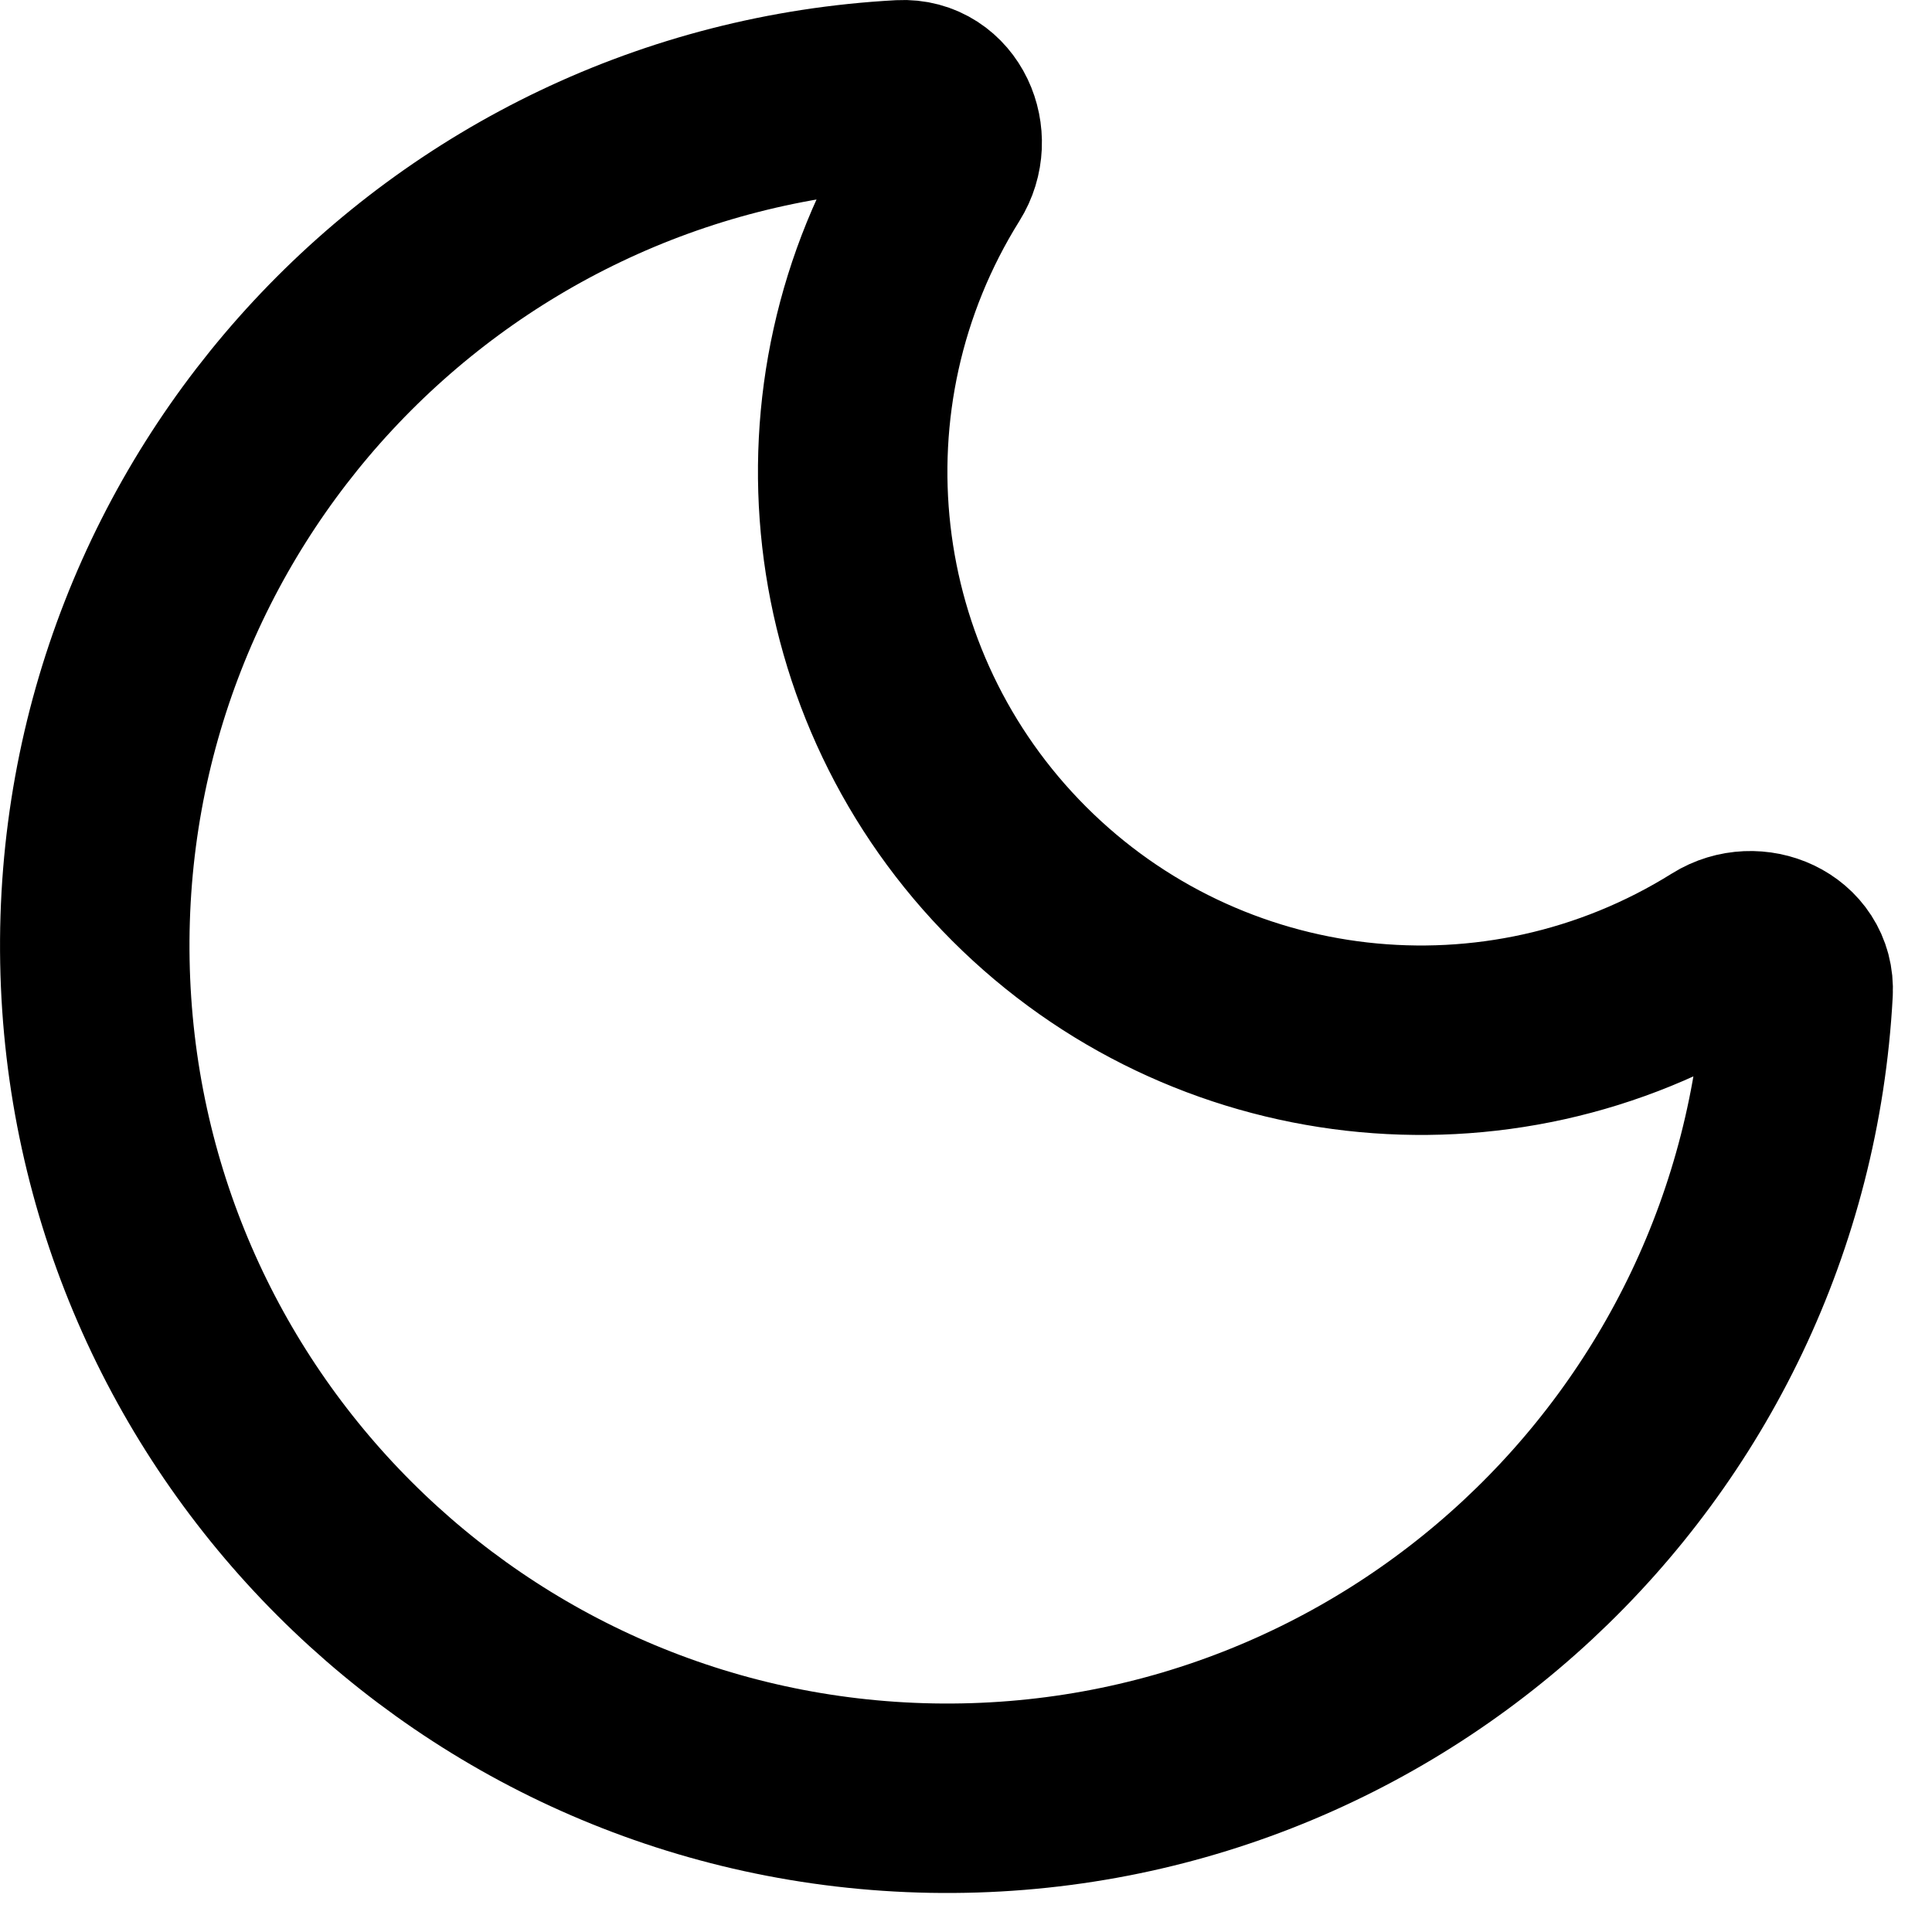
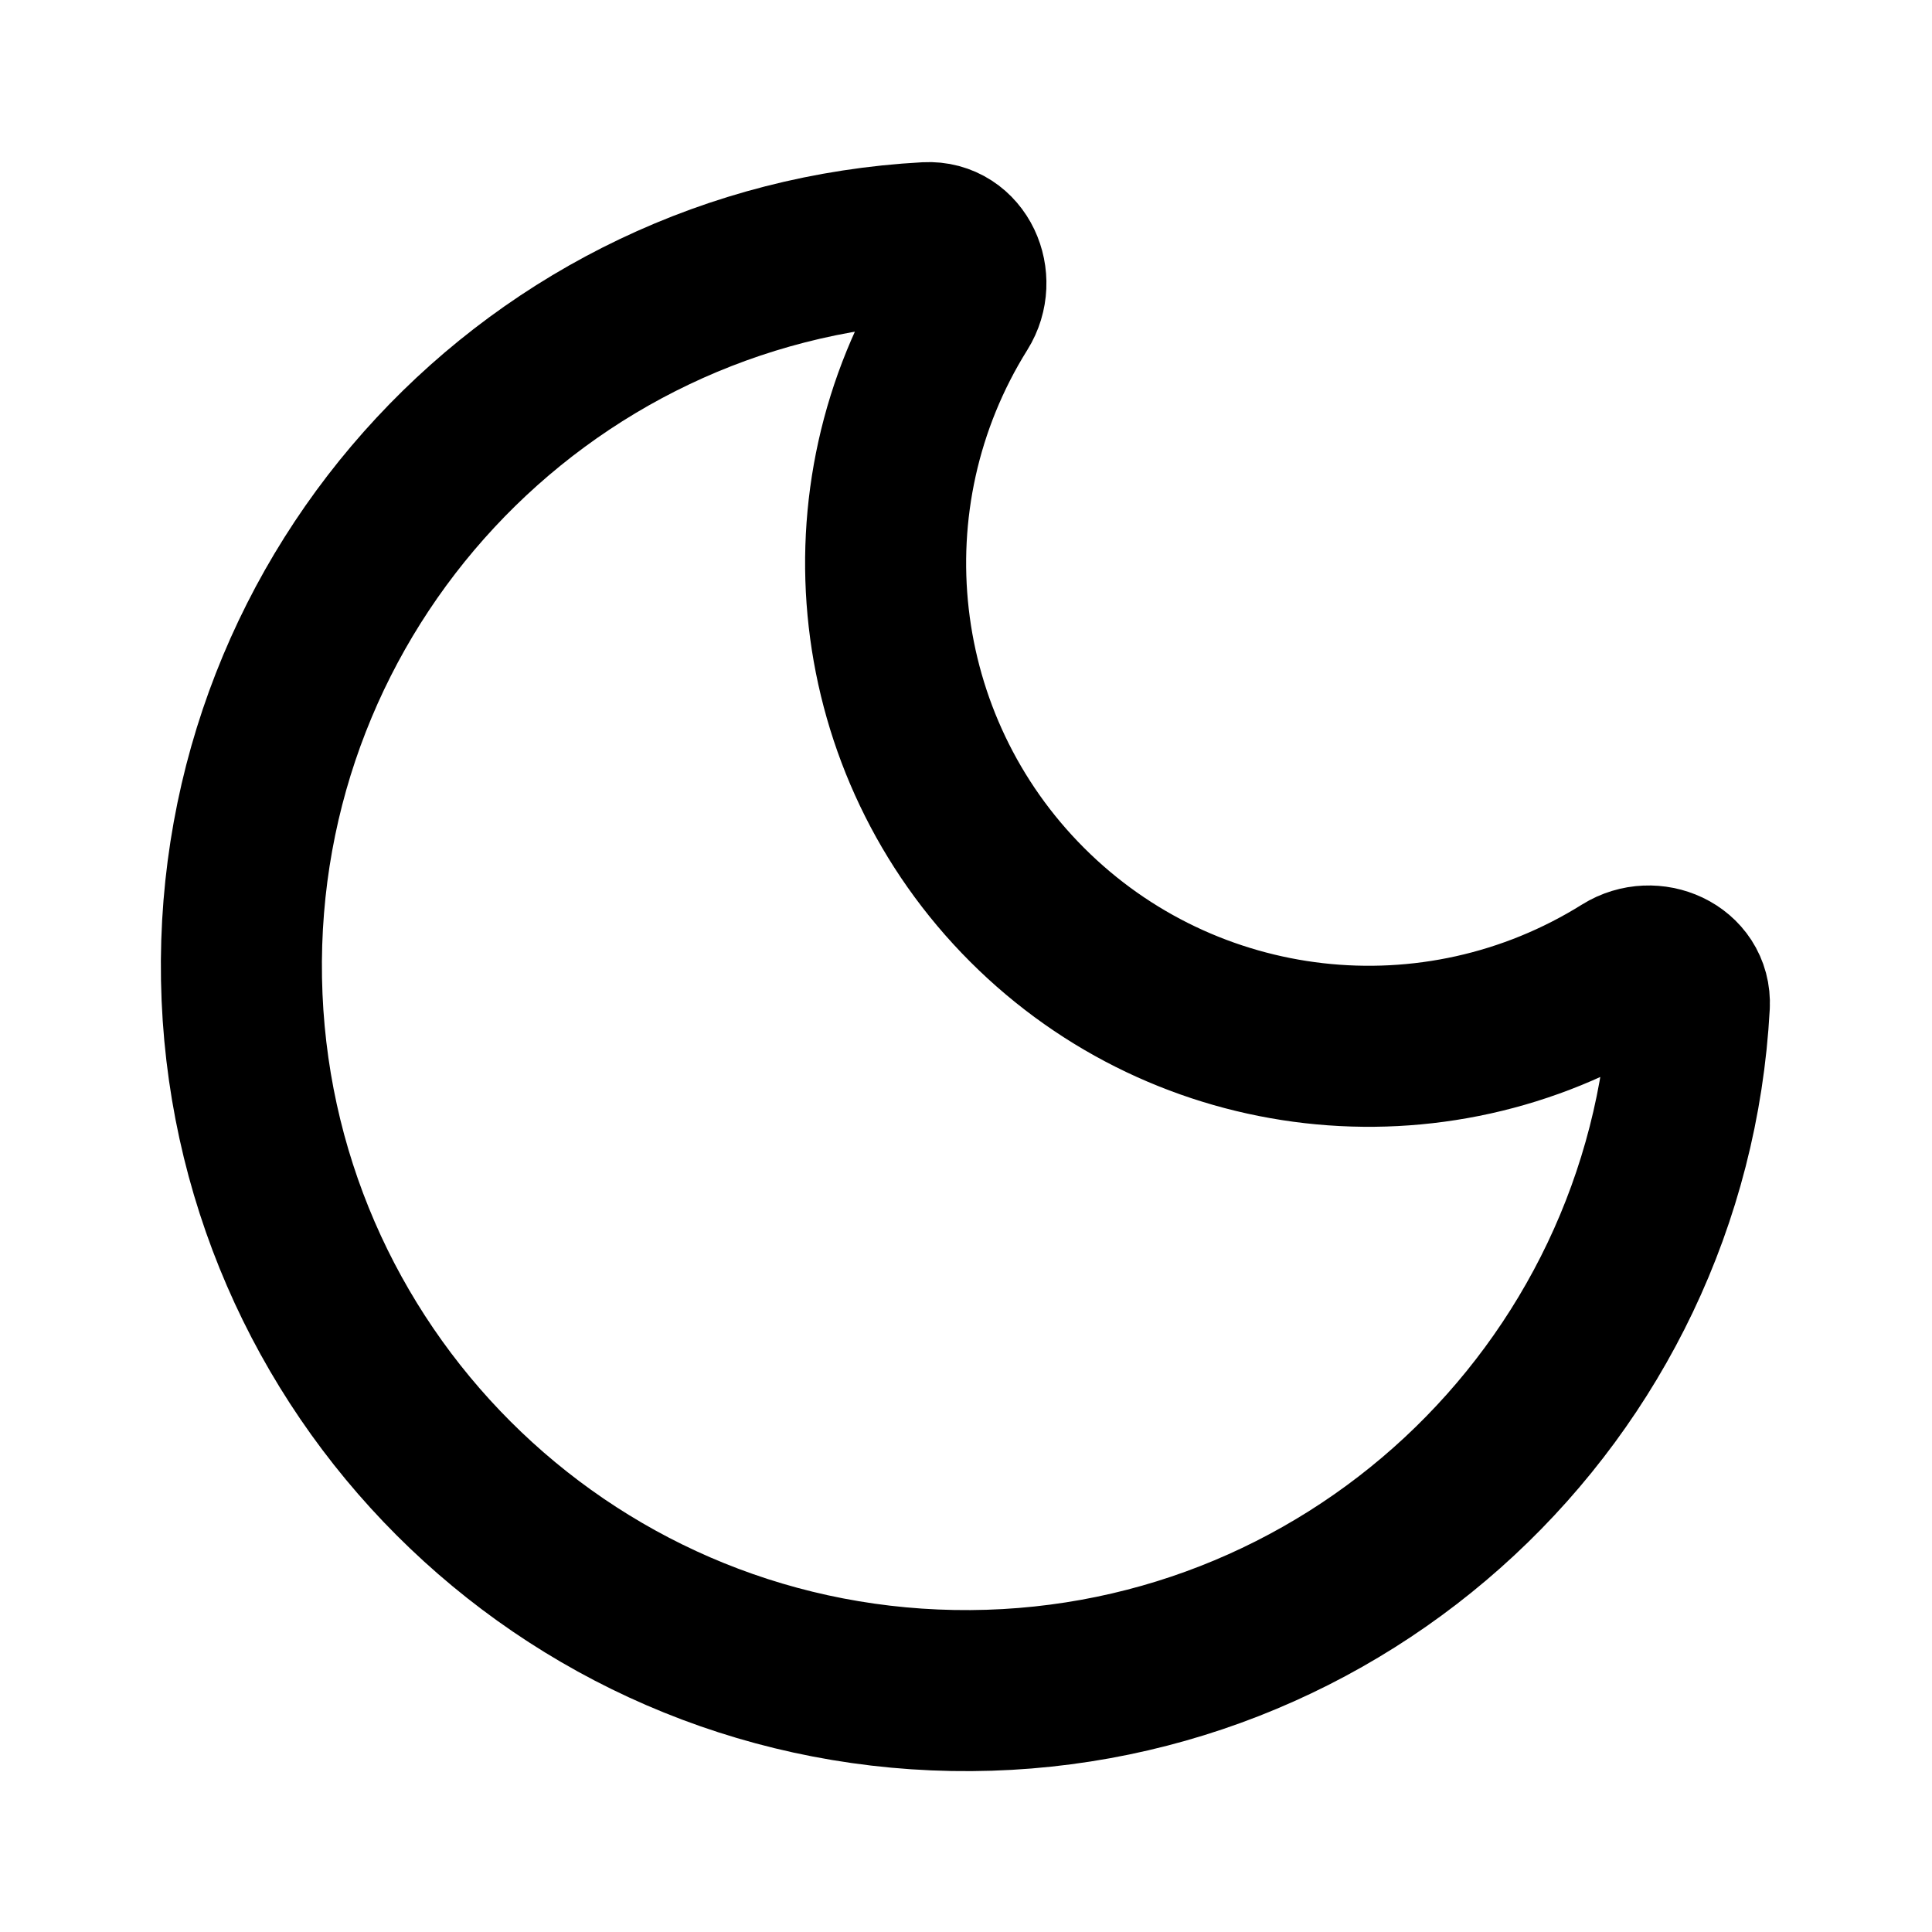
- <svg xmlns="http://www.w3.org/2000/svg" viewBox="0 0 17 17" fill="none">
-   <path d="M15.822 8.727C15.605 12.759 12.235 15.894 8.199 15.822C4.162 15.749 0.908 12.495 0.835 8.459C0.762 4.422 3.897 1.052 7.928 0.834C8.266 0.816 8.443 1.217 8.263 1.503C7.029 3.478 7.321 6.043 8.968 7.689C10.614 9.335 13.179 9.627 15.153 8.393C15.44 8.214 15.841 8.39 15.822 8.727" stroke="currentColor" stroke-width="1.667" stroke-linecap="round" stroke-linejoin="round" />
+ <svg xmlns="http://www.w3.org/2000/svg" viewBox="0 0 20 20" fill="none">
+   <path d="M17.488 10.405C17.27 14.436 13.9 17.572 9.864 17.5C5.827 17.427 2.573 14.173 2.5 10.136C2.427 6.1 5.562 2.73 9.593 2.512C9.931 2.494 10.107 2.895 9.928 3.181C8.694 5.155 8.986 7.72 10.633 9.367C12.279 11.013 14.844 11.305 16.818 10.071C17.105 9.892 17.506 10.068 17.488 10.405" stroke="currentColor" stroke-width="1.667" stroke-linecap="round" stroke-linejoin="round" />
</svg>
